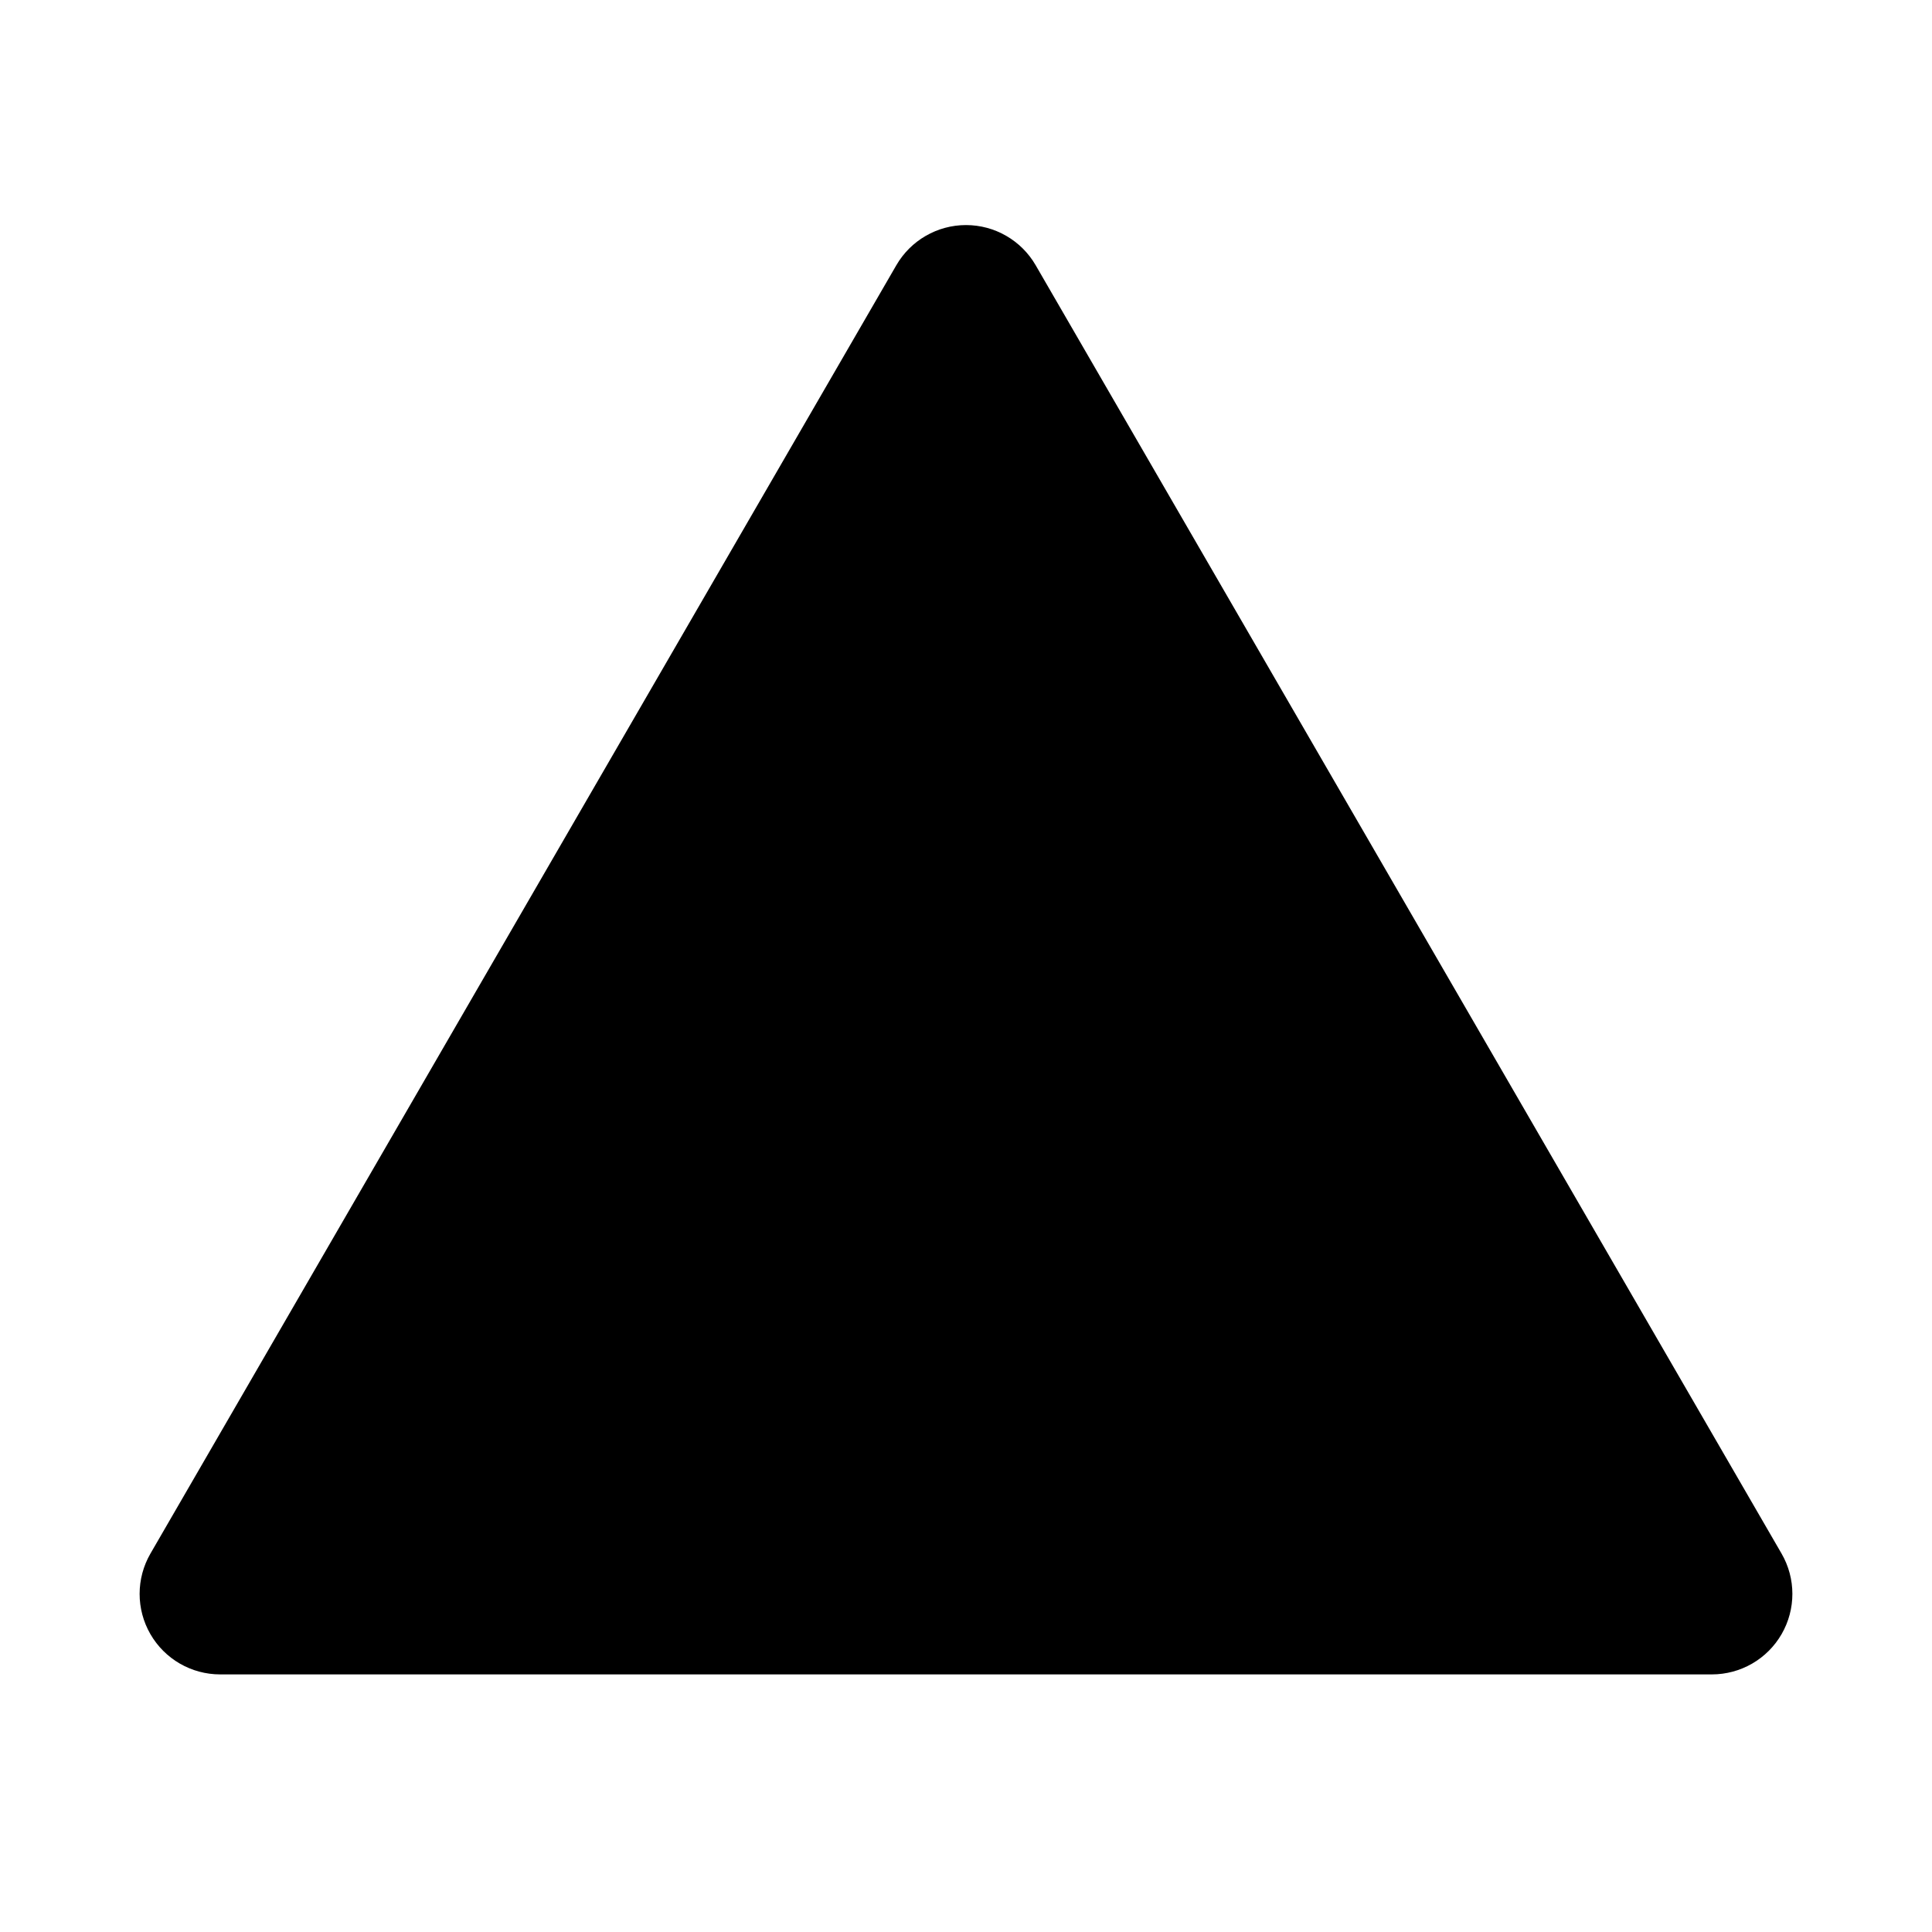
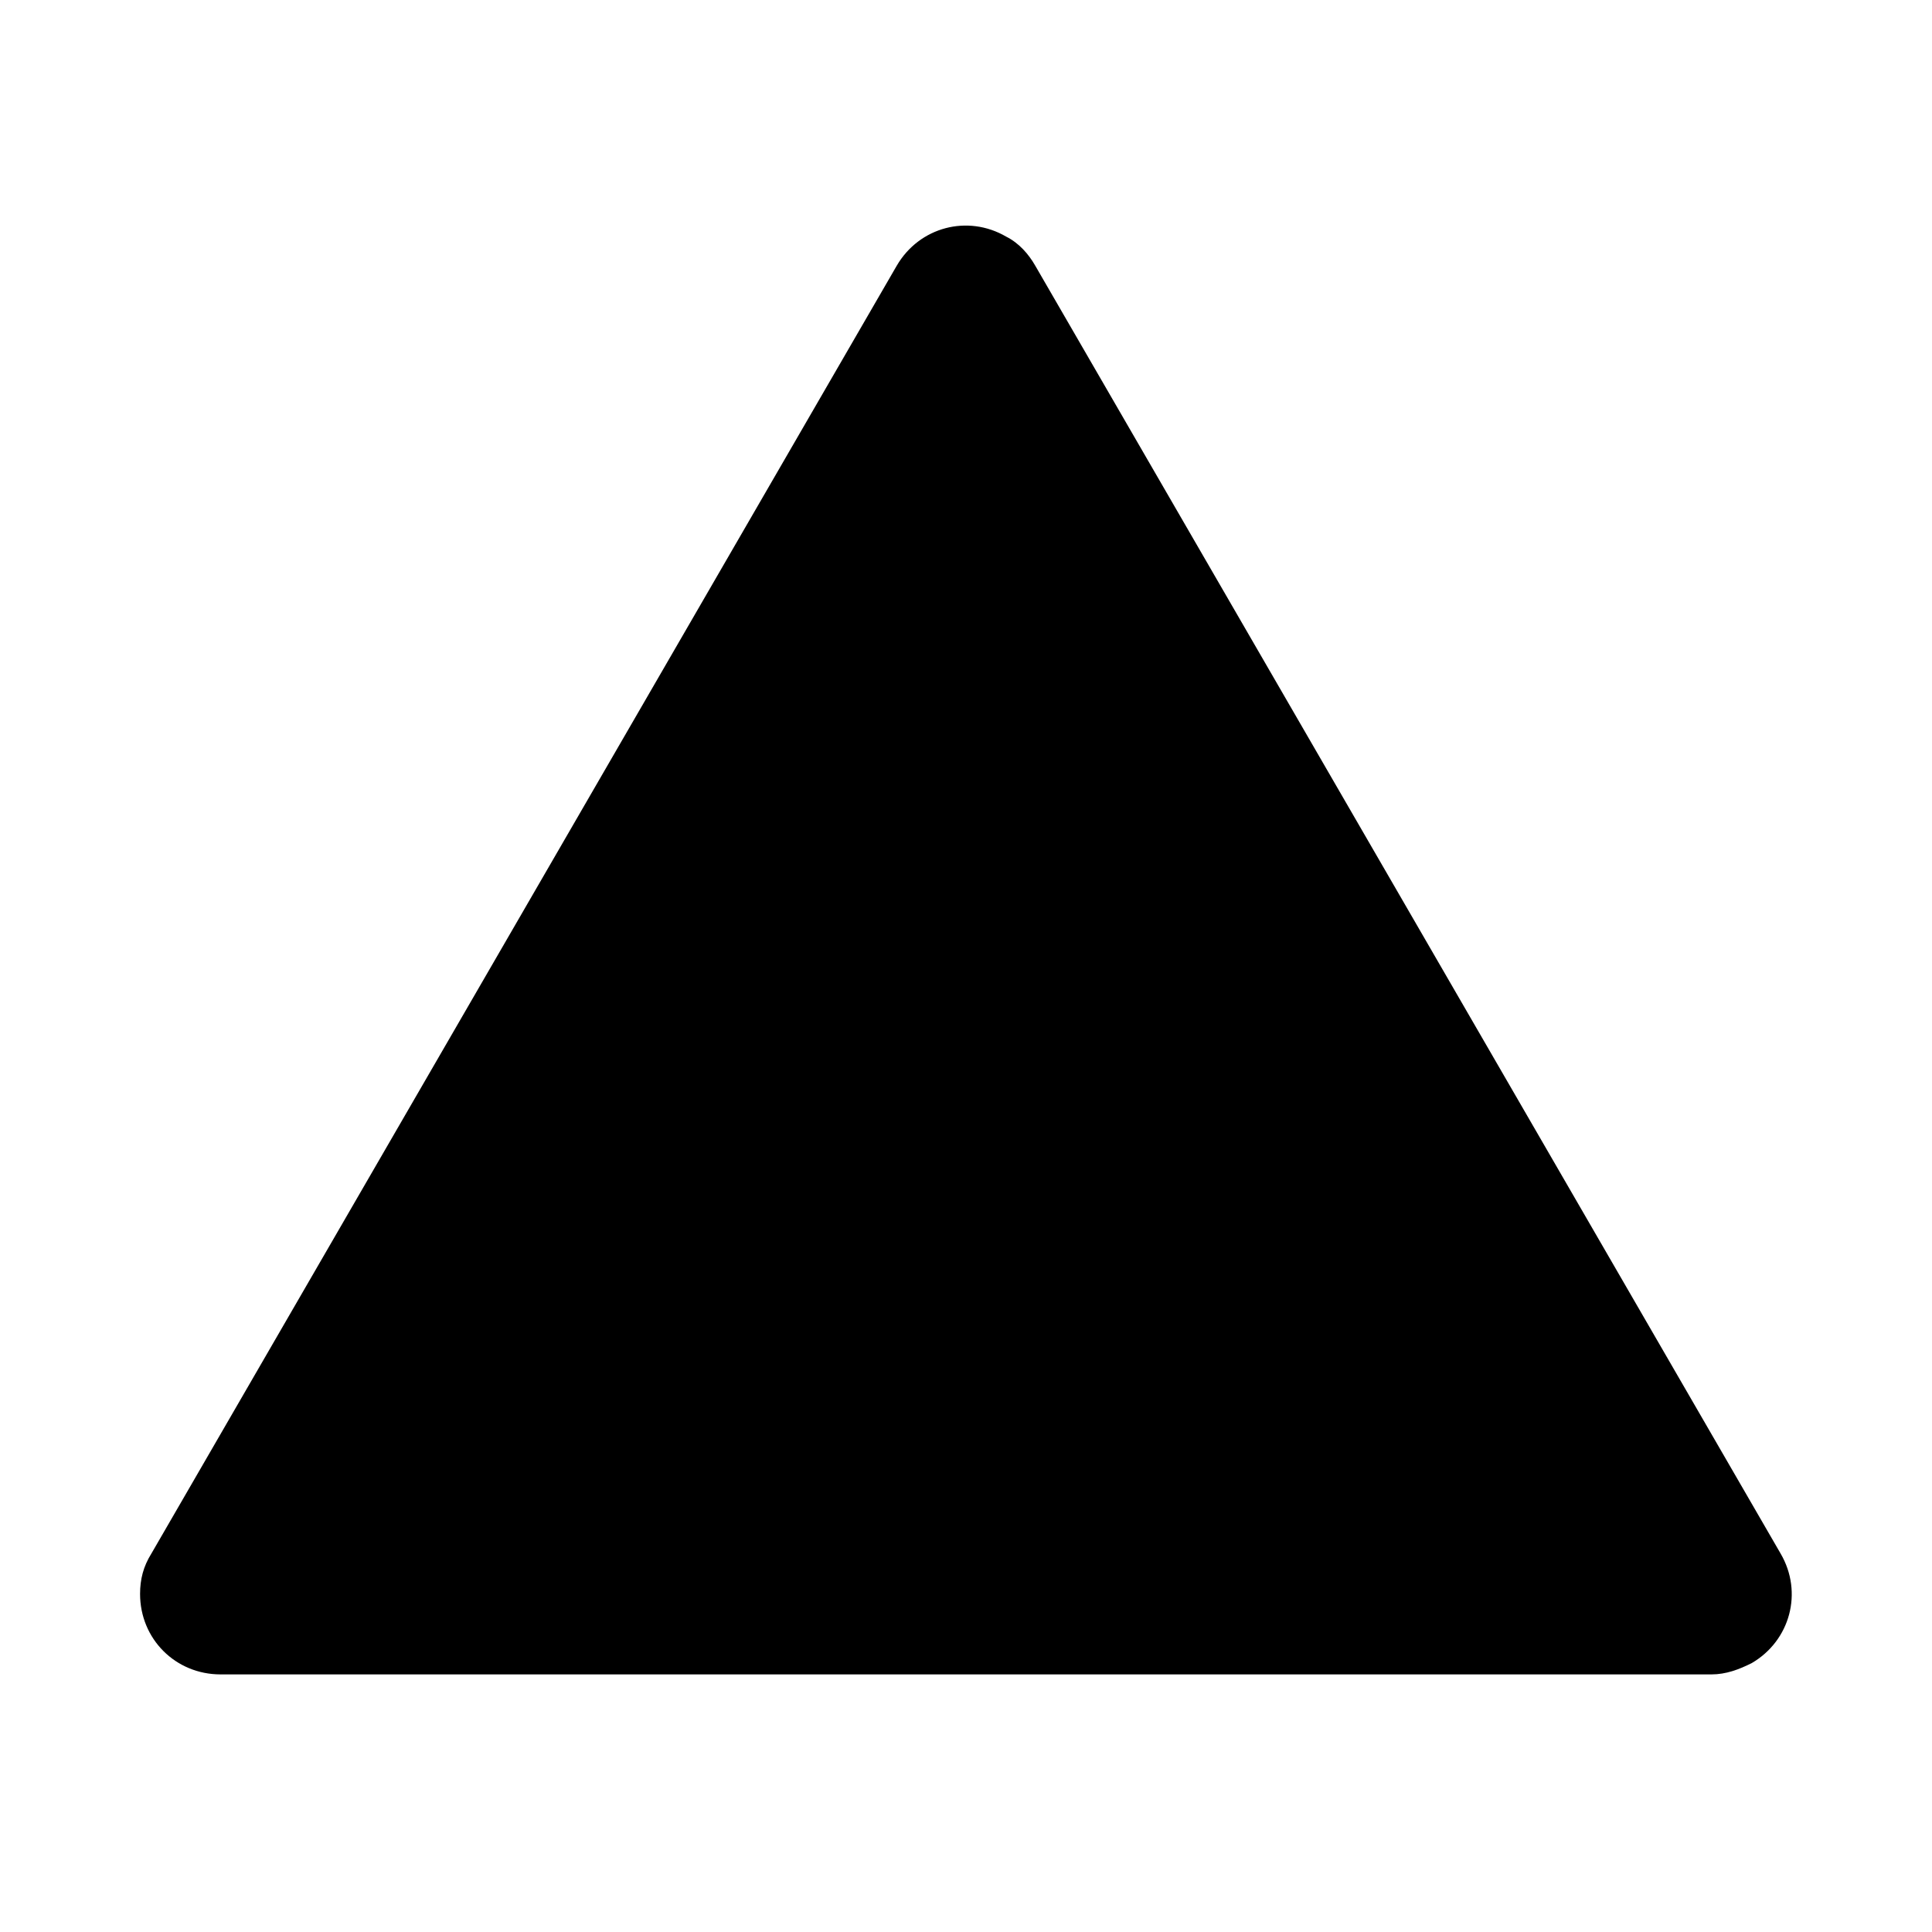
- <svg xmlns="http://www.w3.org/2000/svg" width="120" height="120" viewBox="0 0 120 120">
-   <defs>
-     <clipPath id="b">
-       <rect width="120" height="120" />
+ <svg xmlns="http://www.w3.org/2000/svg" xmlns:xlink="http://www.w3.org/1999/xlink" version="1.1" id="Layer_1" x="0px" y="0px" viewBox="0 0 120 120" style="enable-background:new 0 0 120 120;" xml:space="preserve">
+   <style type="text/css">
+ 	.st0{clip-path:url(#SVGID_00000106117258517974725550000011206495673600578992_);}
+ </style>
+   <g>
+     <defs>
+       <rect id="SVGID_1_" width="120" height="120" />
+     </defs>
+     <clipPath id="SVGID_00000062898987371451928420000013750552183020545943_">
+       <use xlink:href="#SVGID_1_" style="overflow:visible;" />
    </clipPath>
-   </defs>
-   <g id="a" clip-path="url(#b)">
-     <rect width="120" height="120" fill="rgba(255,255,255,0)" />
-     <path d="M50.673,7.474a5,5,0,0,1,8.654,0l46.328,80.021A5,5,0,0,1,101.328,95H8.672a5,5,0,0,1-4.327-7.505Z" transform="translate(5 9)" />
+     <g id="a" style="clip-path:url(#SVGID_00000062898987371451928420000013750552183020545943_);">
+       <path d="M55.7,16.5c1.4-2.4,4.4-3.2,6.8-1.8c0.8,0.4,1.4,1.1,1.8,1.8l46.3,80c1.4,2.4,0.6,5.4-1.8,6.8c-0.8,0.4-1.6,0.7-2.5,0.7    H13.7c-2.8,0-5-2.2-5-5c0-0.9,0.2-1.7,0.7-2.5L55.7,16.5z" />
+     </g>
  </g>
</svg>
